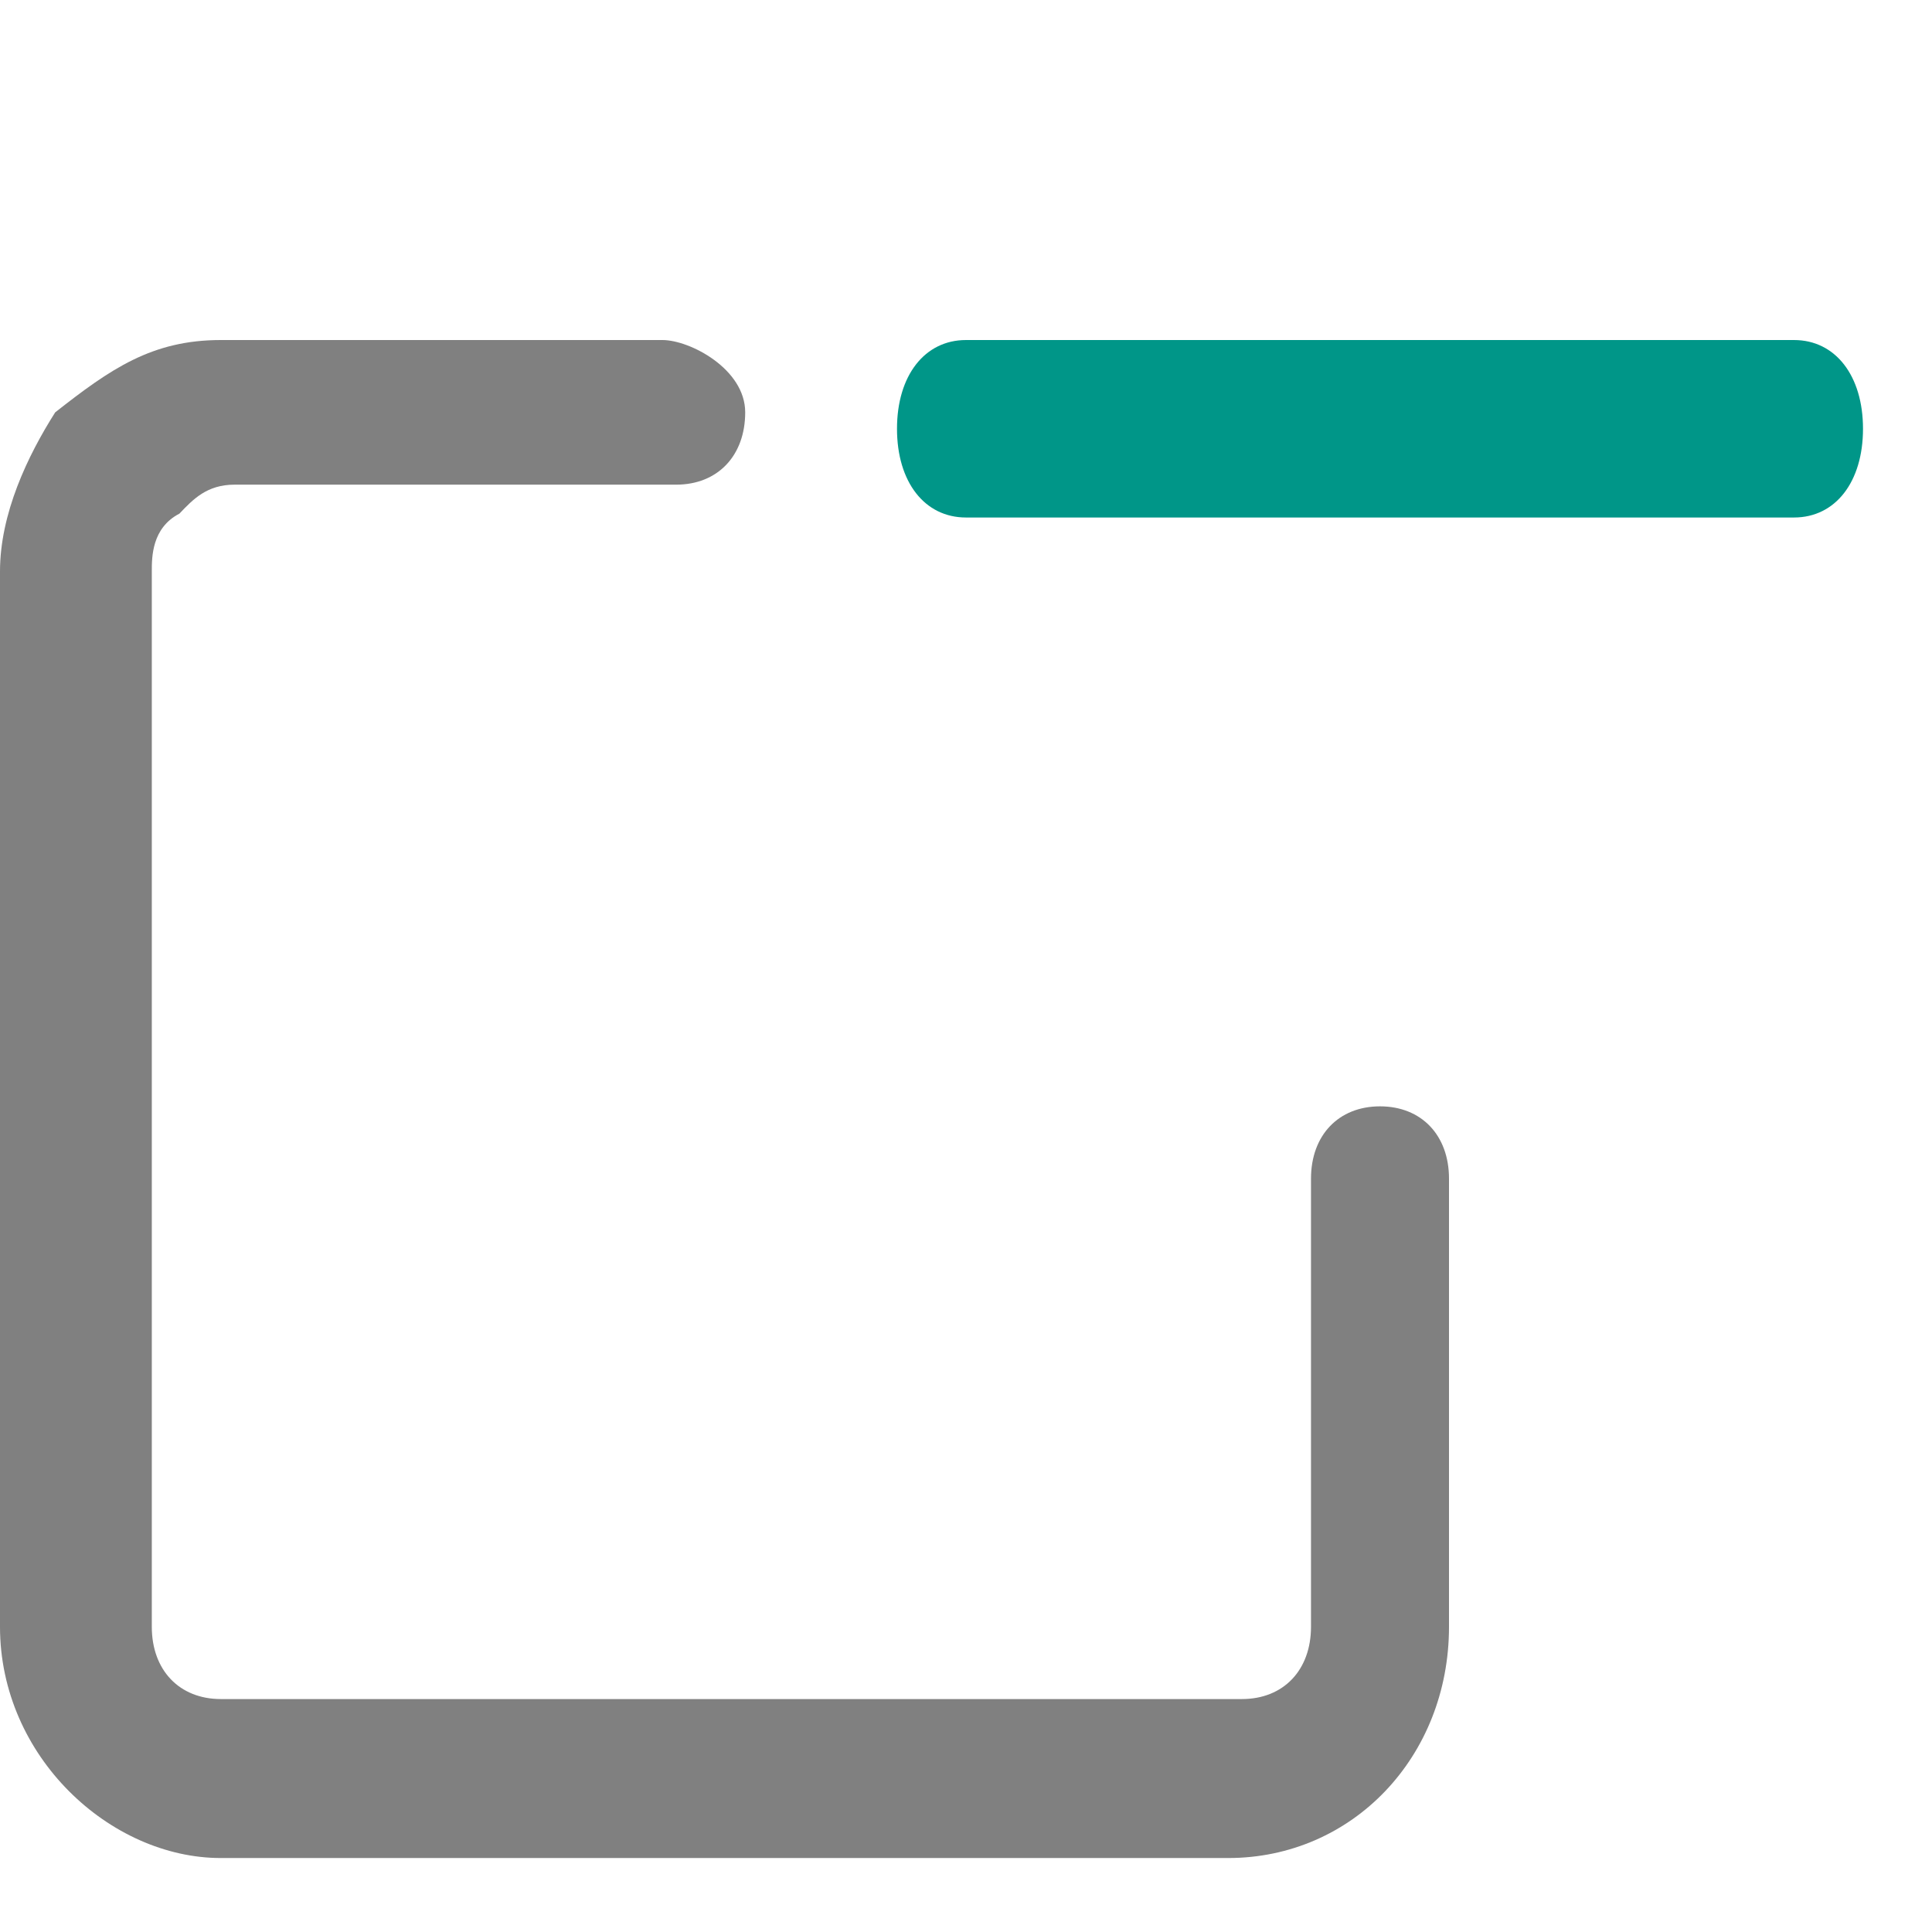
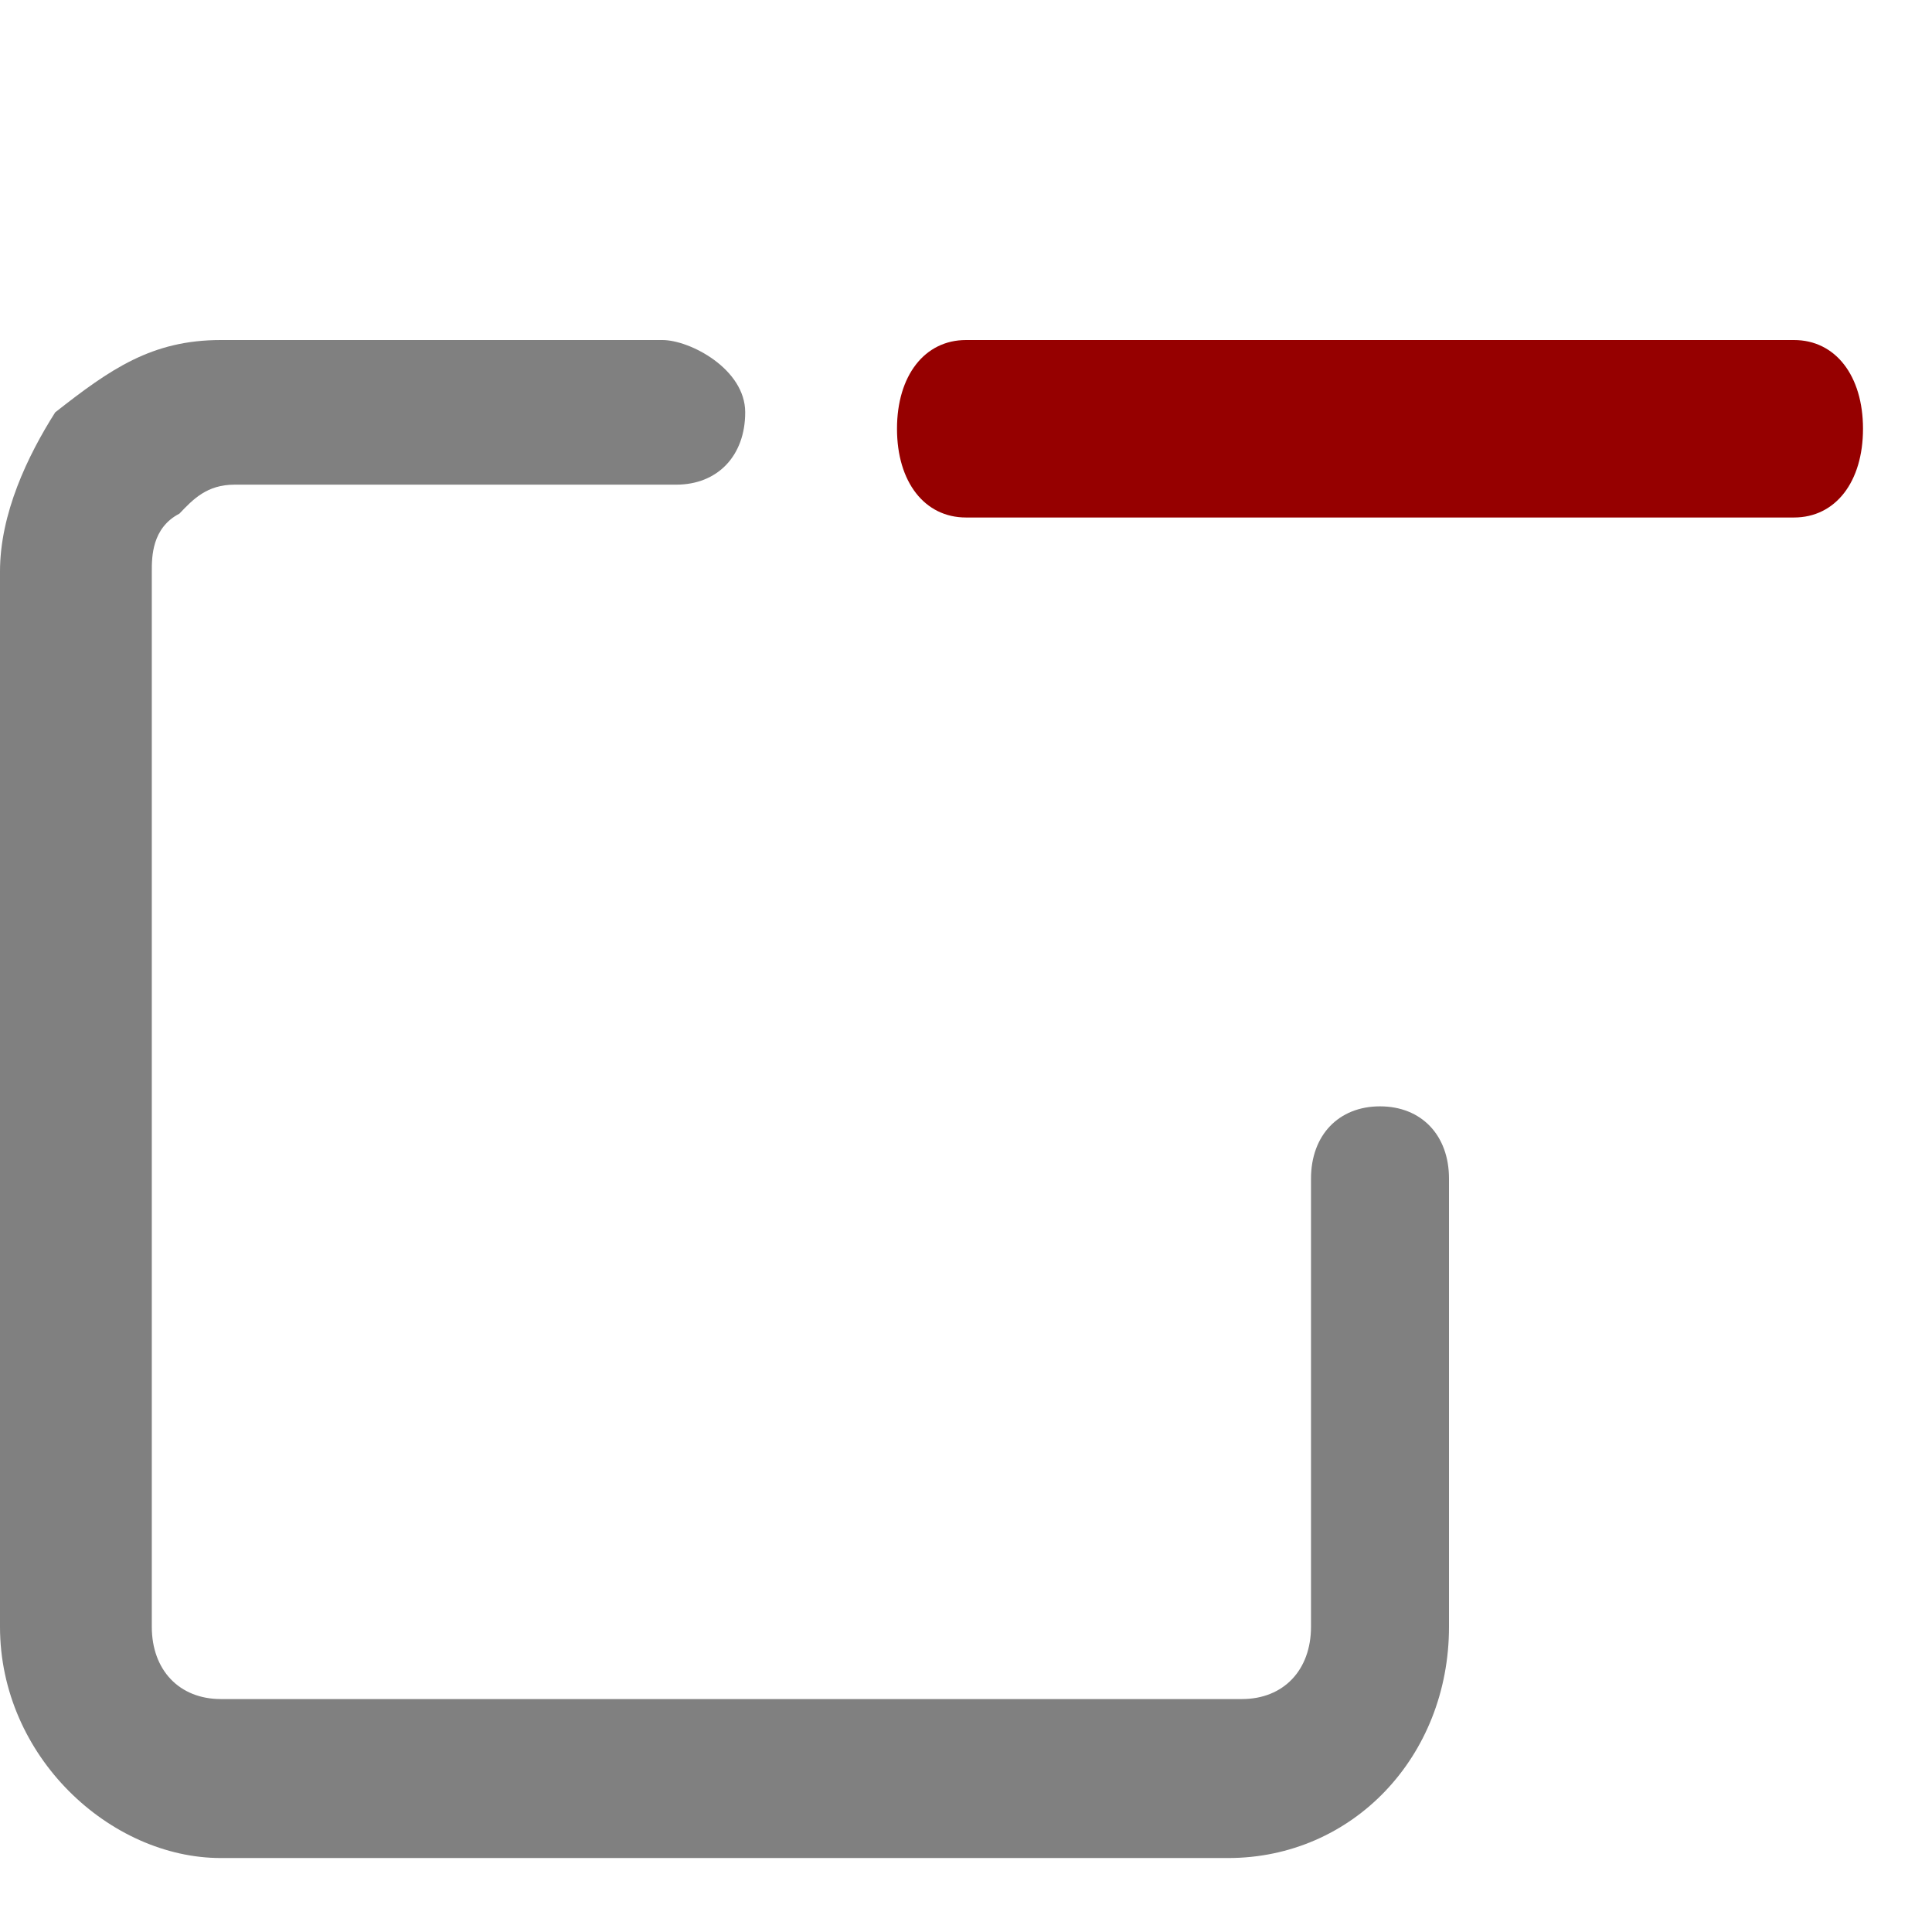
<svg xmlns="http://www.w3.org/2000/svg" width="14" height="14" viewBox="0 0 14 14" fill="none">
-   <path d="M13 3.75H7C6.7 3.75 6.5 3.493 6.5 3.107C6.5 2.722 6.7 2.464 7 2.464H13C13.3 2.464 13.5 2.722 13.5 3.107C13.5 3.493 13.3 3.75 13 3.75Z" fill="#009688" />
+   <path d="M13 3.75H7C6.7 3.75 6.5 3.493 6.5 3.107C6.5 2.722 6.7 2.464 7 2.464H13C13.3 2.464 13.5 2.722 13.5 3.107C13.5 3.493 13.3 3.75 13 3.75Z" fill="#960000" />
  <path d="M10 8.017C9.7 8.017 9.5 8.226 9.5 8.541V10.741V11.788C9.5 12.103 9.3 12.312 9 12.312H1.6C1.3 12.312 1.1 12.103 1.1 11.788V4.141C1.1 4.036 1.1 3.826 1.3 3.722C1.4 3.617 1.5 3.512 1.7 3.512H4.9C5.2 3.512 5.4 3.303 5.4 2.988C5.4 2.674 5 2.464 4.8 2.464H2.7H1.6C1.1 2.464 0.8 2.674 0.4 2.988C0.2 3.303 0 3.722 0 4.141V11.788C0 12.731 0.8 13.464 1.6 13.464H8.9C9.8 13.464 10.5 12.731 10.5 11.788V10.741V8.541C10.5 8.226 10.3 8.017 10 8.017Z" fill="#808080" />
</svg>
